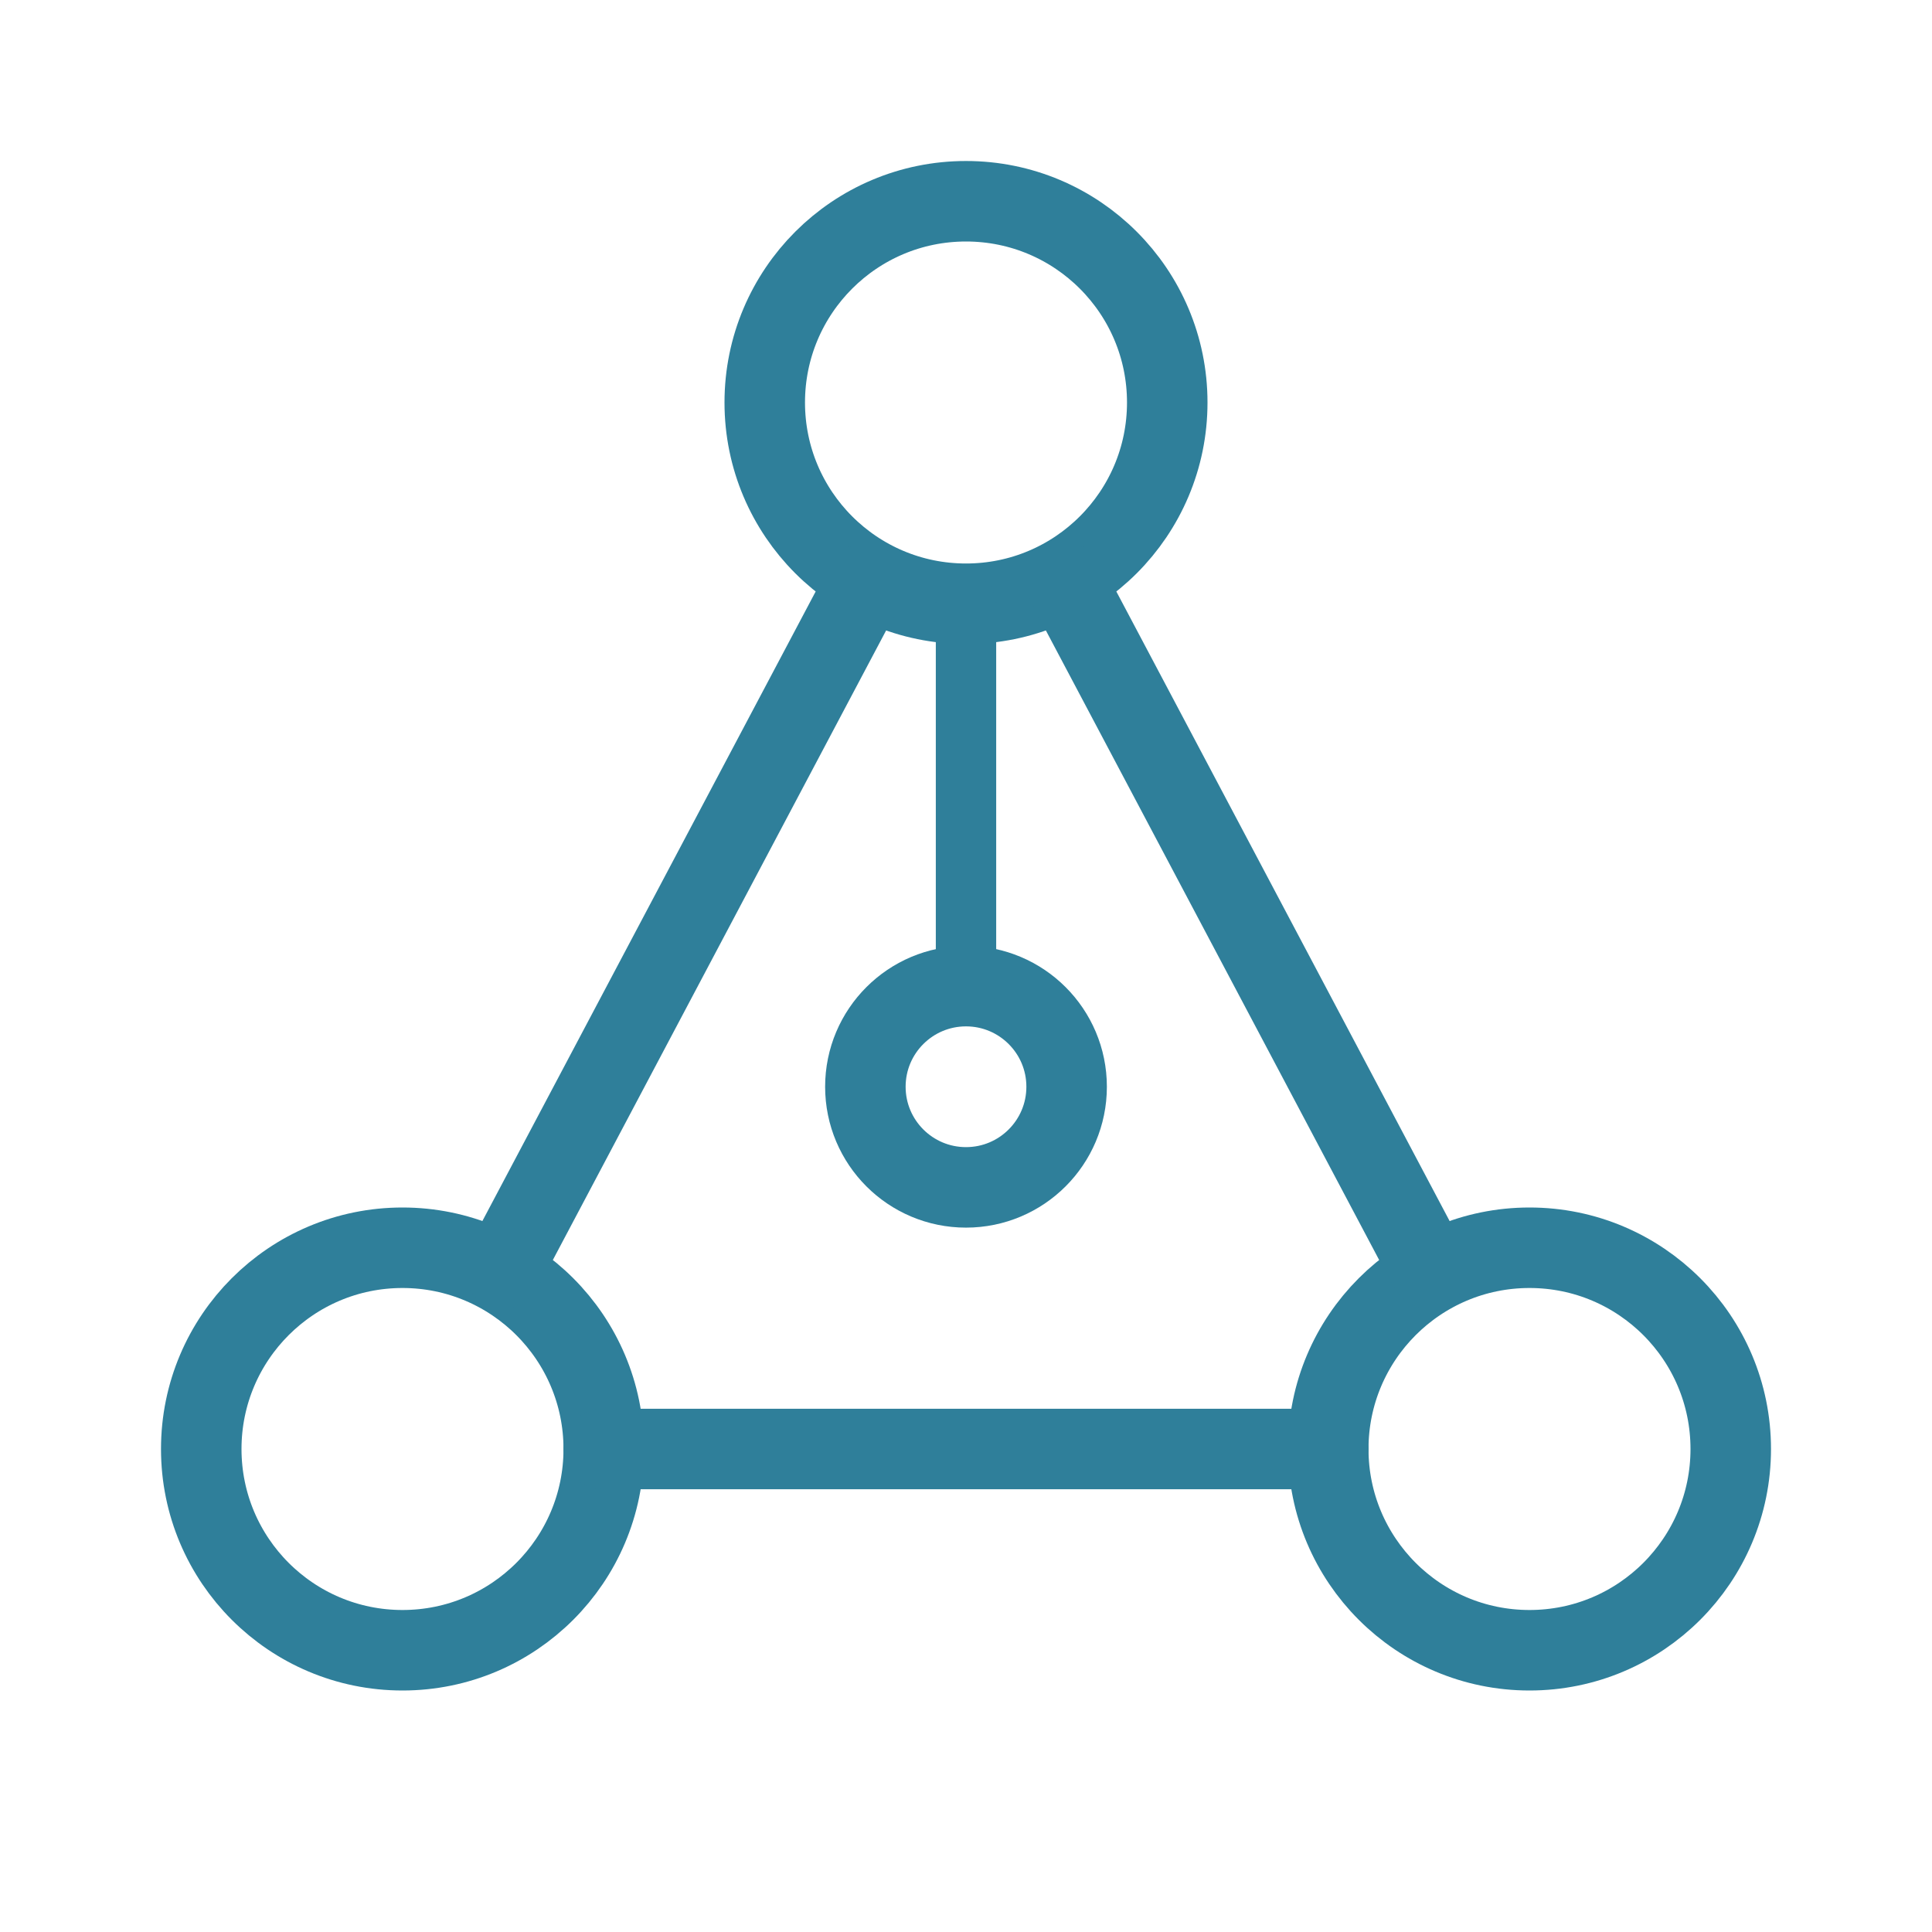
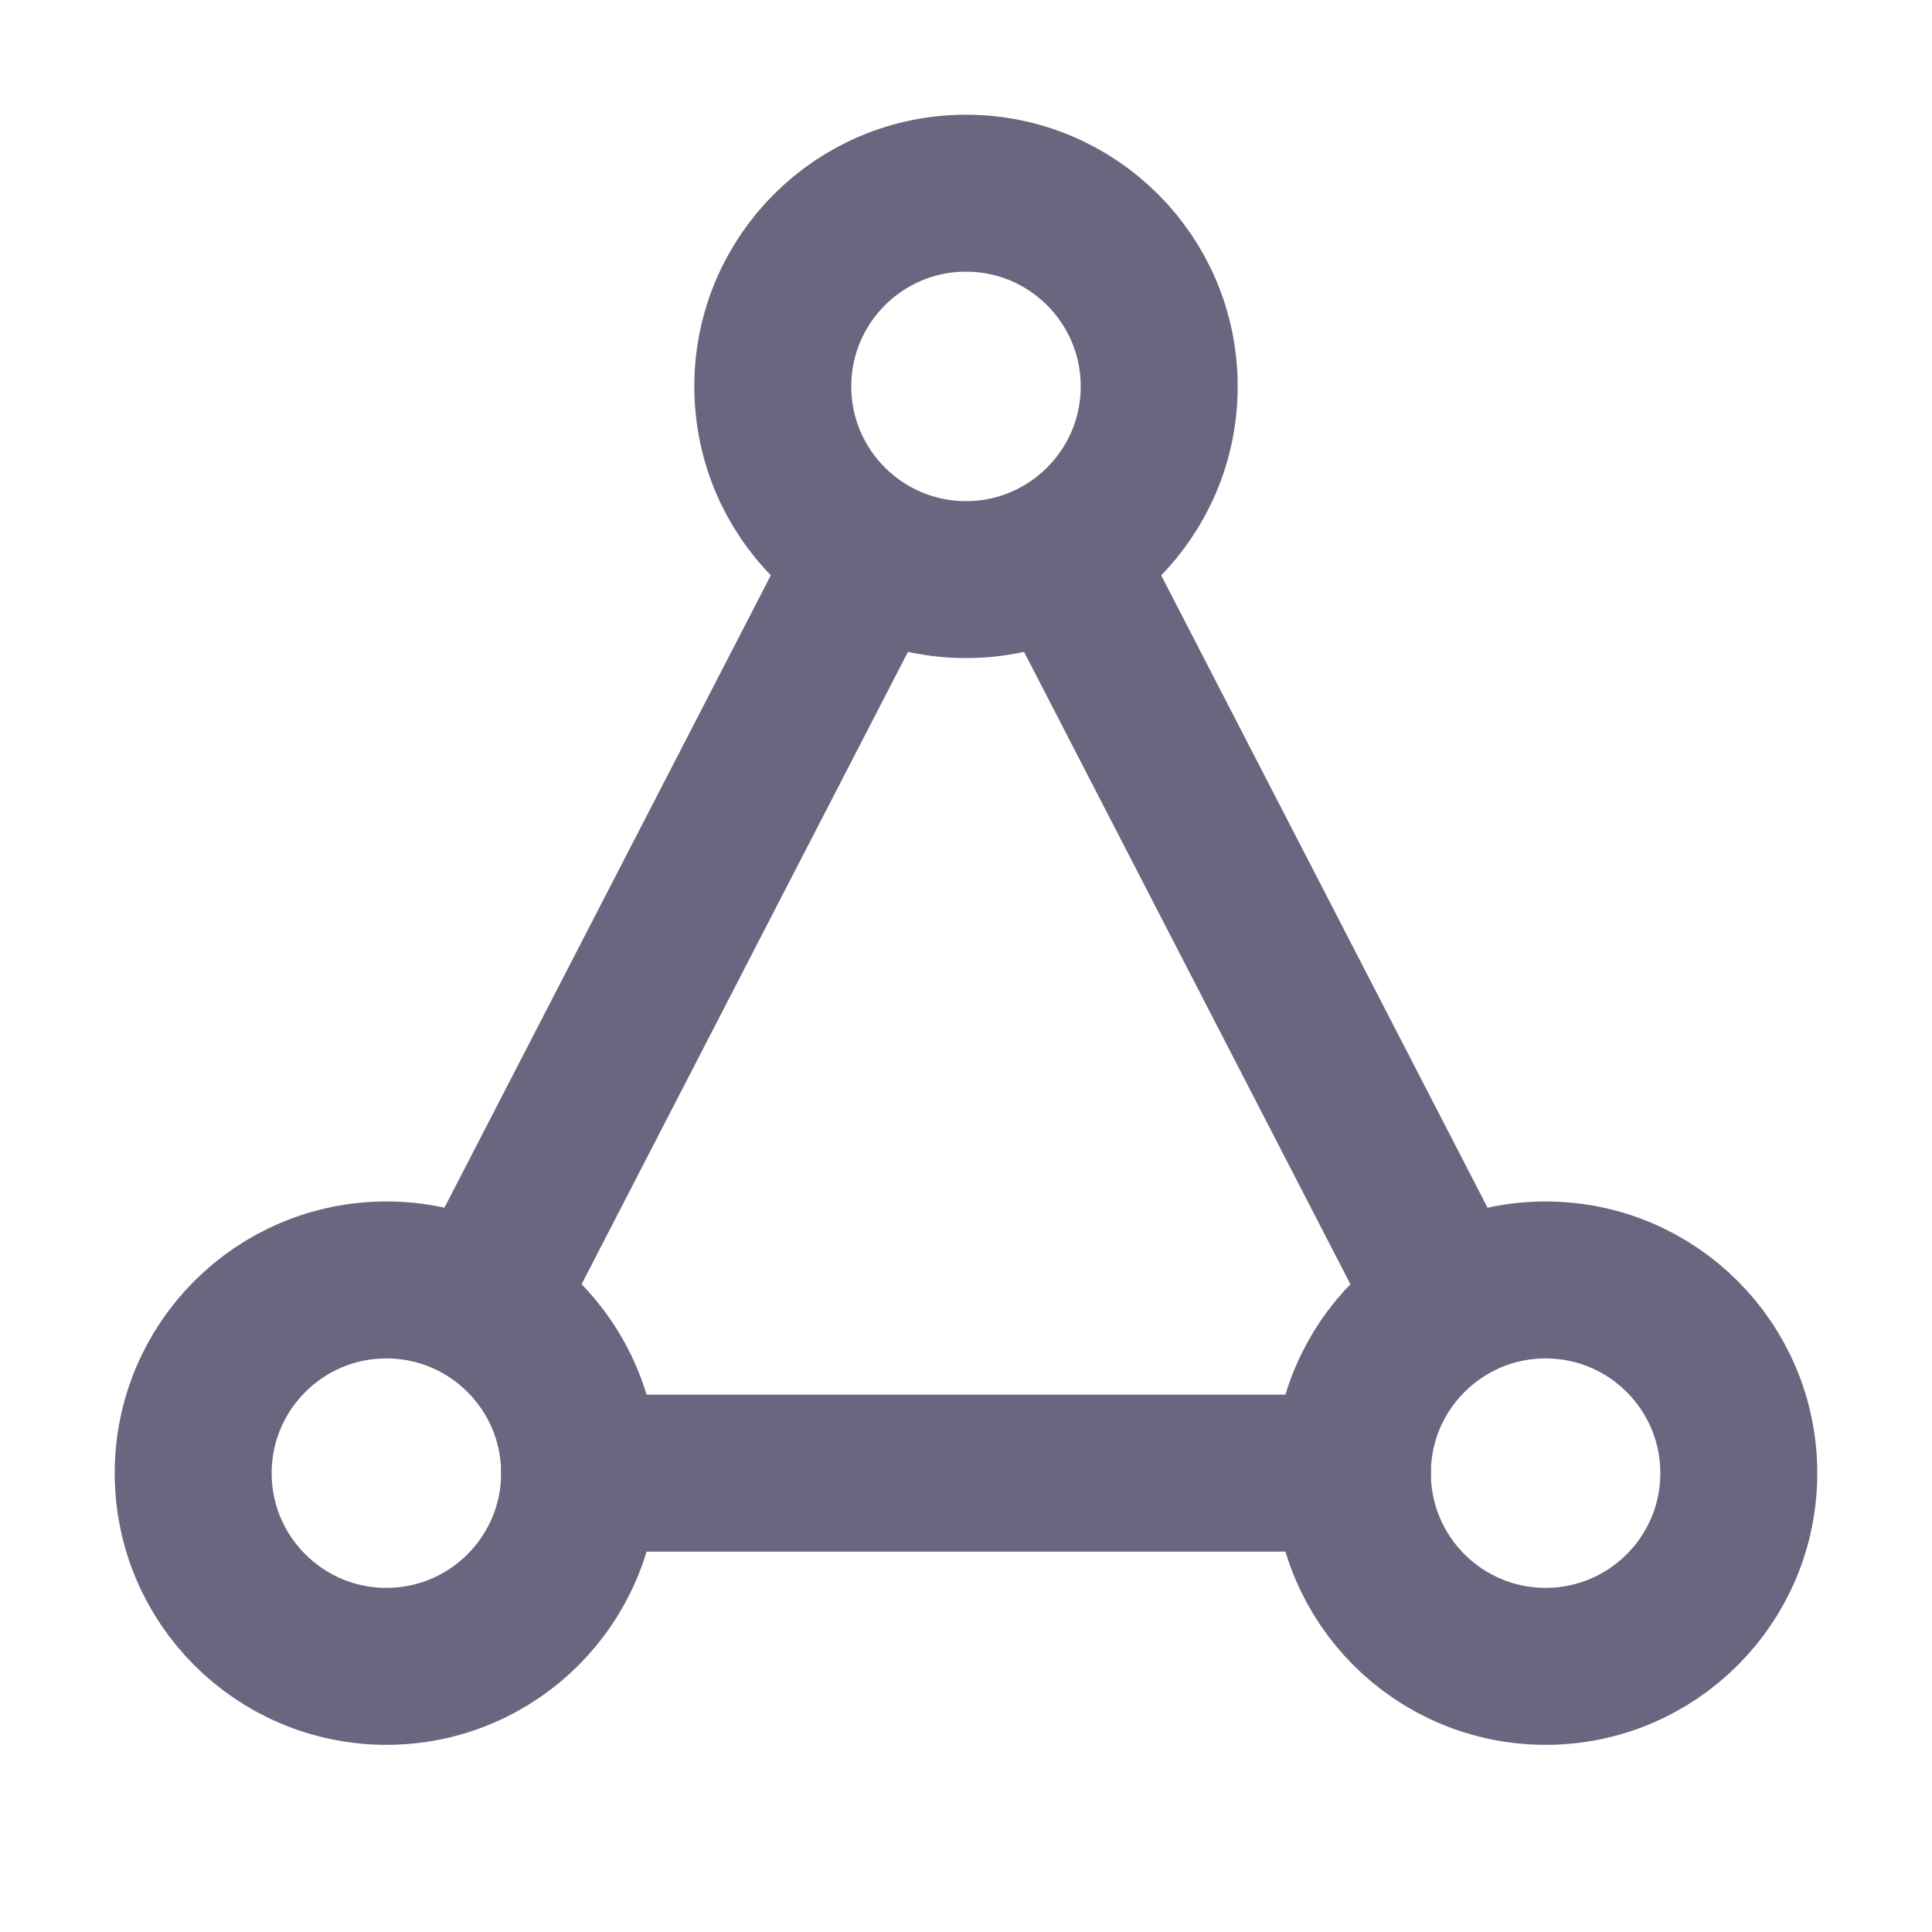
- <svg xmlns="http://www.w3.org/2000/svg" viewBox="0 0 48 48" width="48" height="48" fill="none" stroke="#2f7f9a" stroke-width="2" stroke-linecap="round" stroke-linejoin="round" role="img">
-   <circle cx="24" cy="10" r="5" />
-   <circle cx="10" cy="36" r="5" />
-   <circle cx="38" cy="36" r="5" />
-   <path d="M21.5 14.5l-9 17M26.5 14.5l9 17M15 36h18" />
-   <circle cx="24" cy="27" r="2.5" />
-   <path d="M24 15v9.5" stroke-width="1.5" />
+ <svg xmlns="http://www.w3.org/2000/svg" viewBox="0 0 16 16" width="24" height="24" fill="none" stroke="#6b6680" stroke-width="1.3" stroke-linejoin="round" stroke-linecap="round" role="img">
+   <circle cx="8" cy="3.2" r="1.6" />
+   <circle cx="3.2" cy="12.2" r="1.6" />
+   <circle cx="12.8" cy="12.2" r="1.6" />
+   <path d="M7.2 4.6 4 10.8M8.8 4.6 12 10.8M4.8 12.2h6.4" />
</svg>
